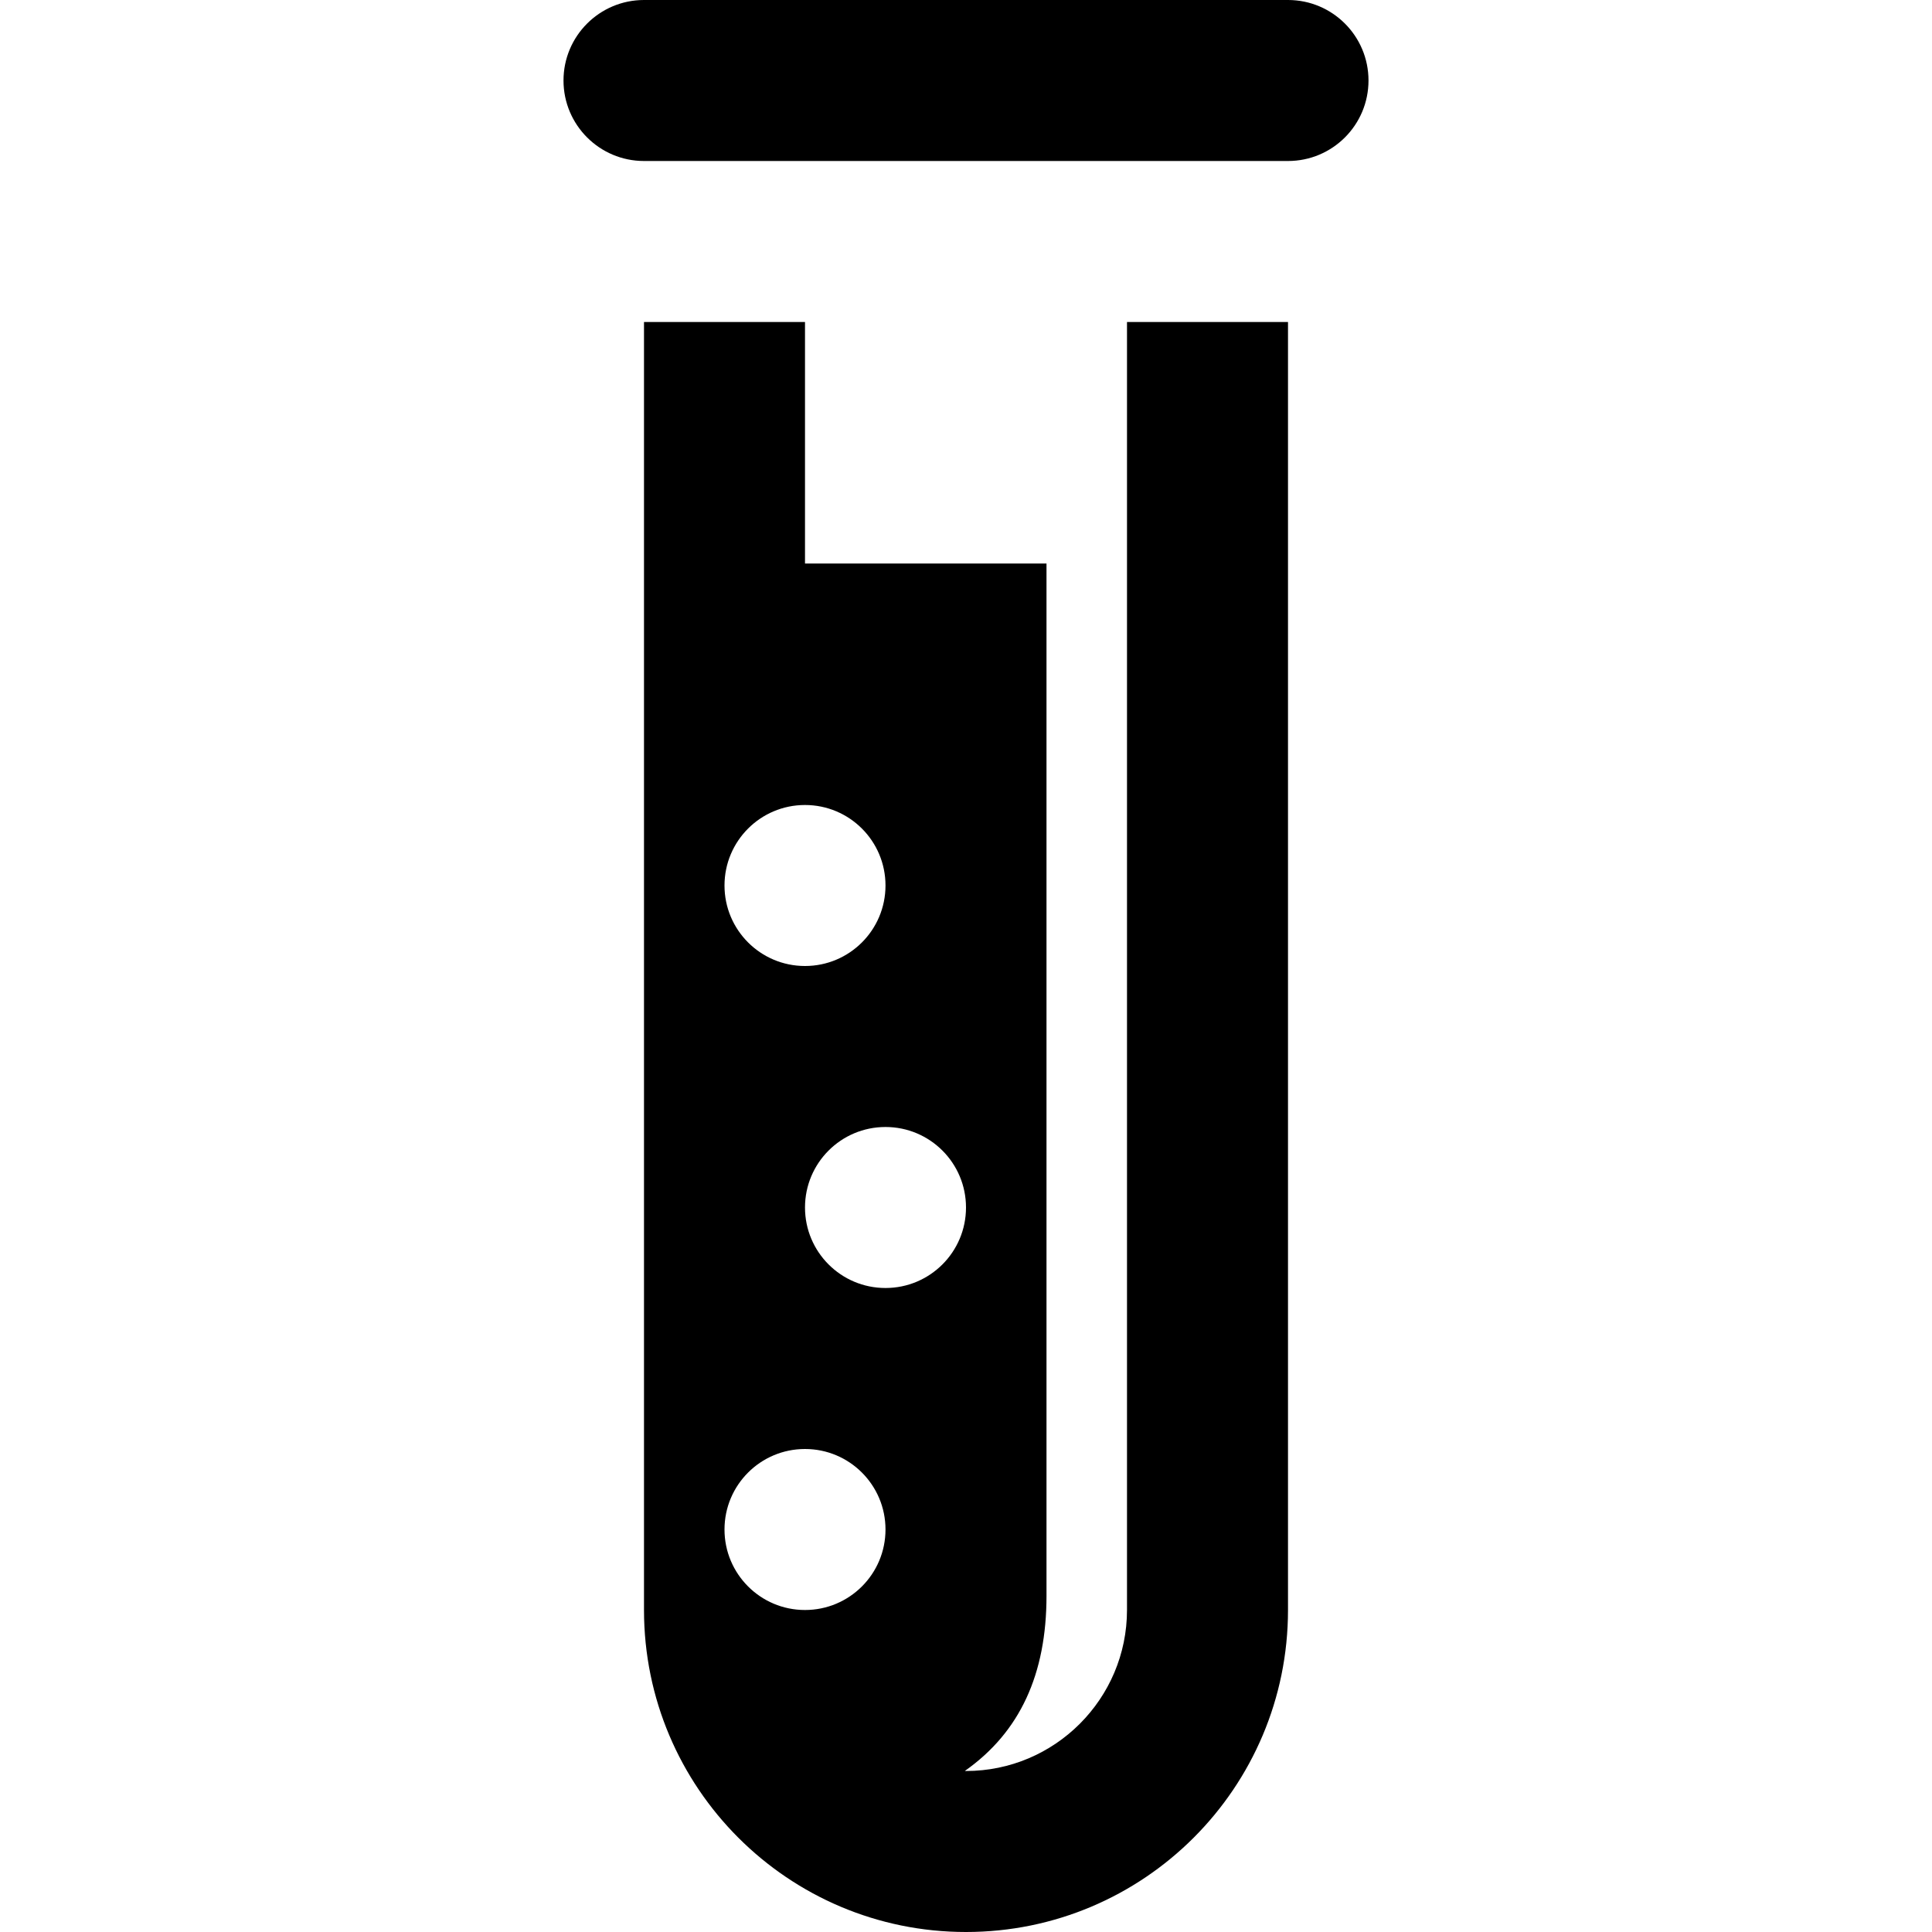
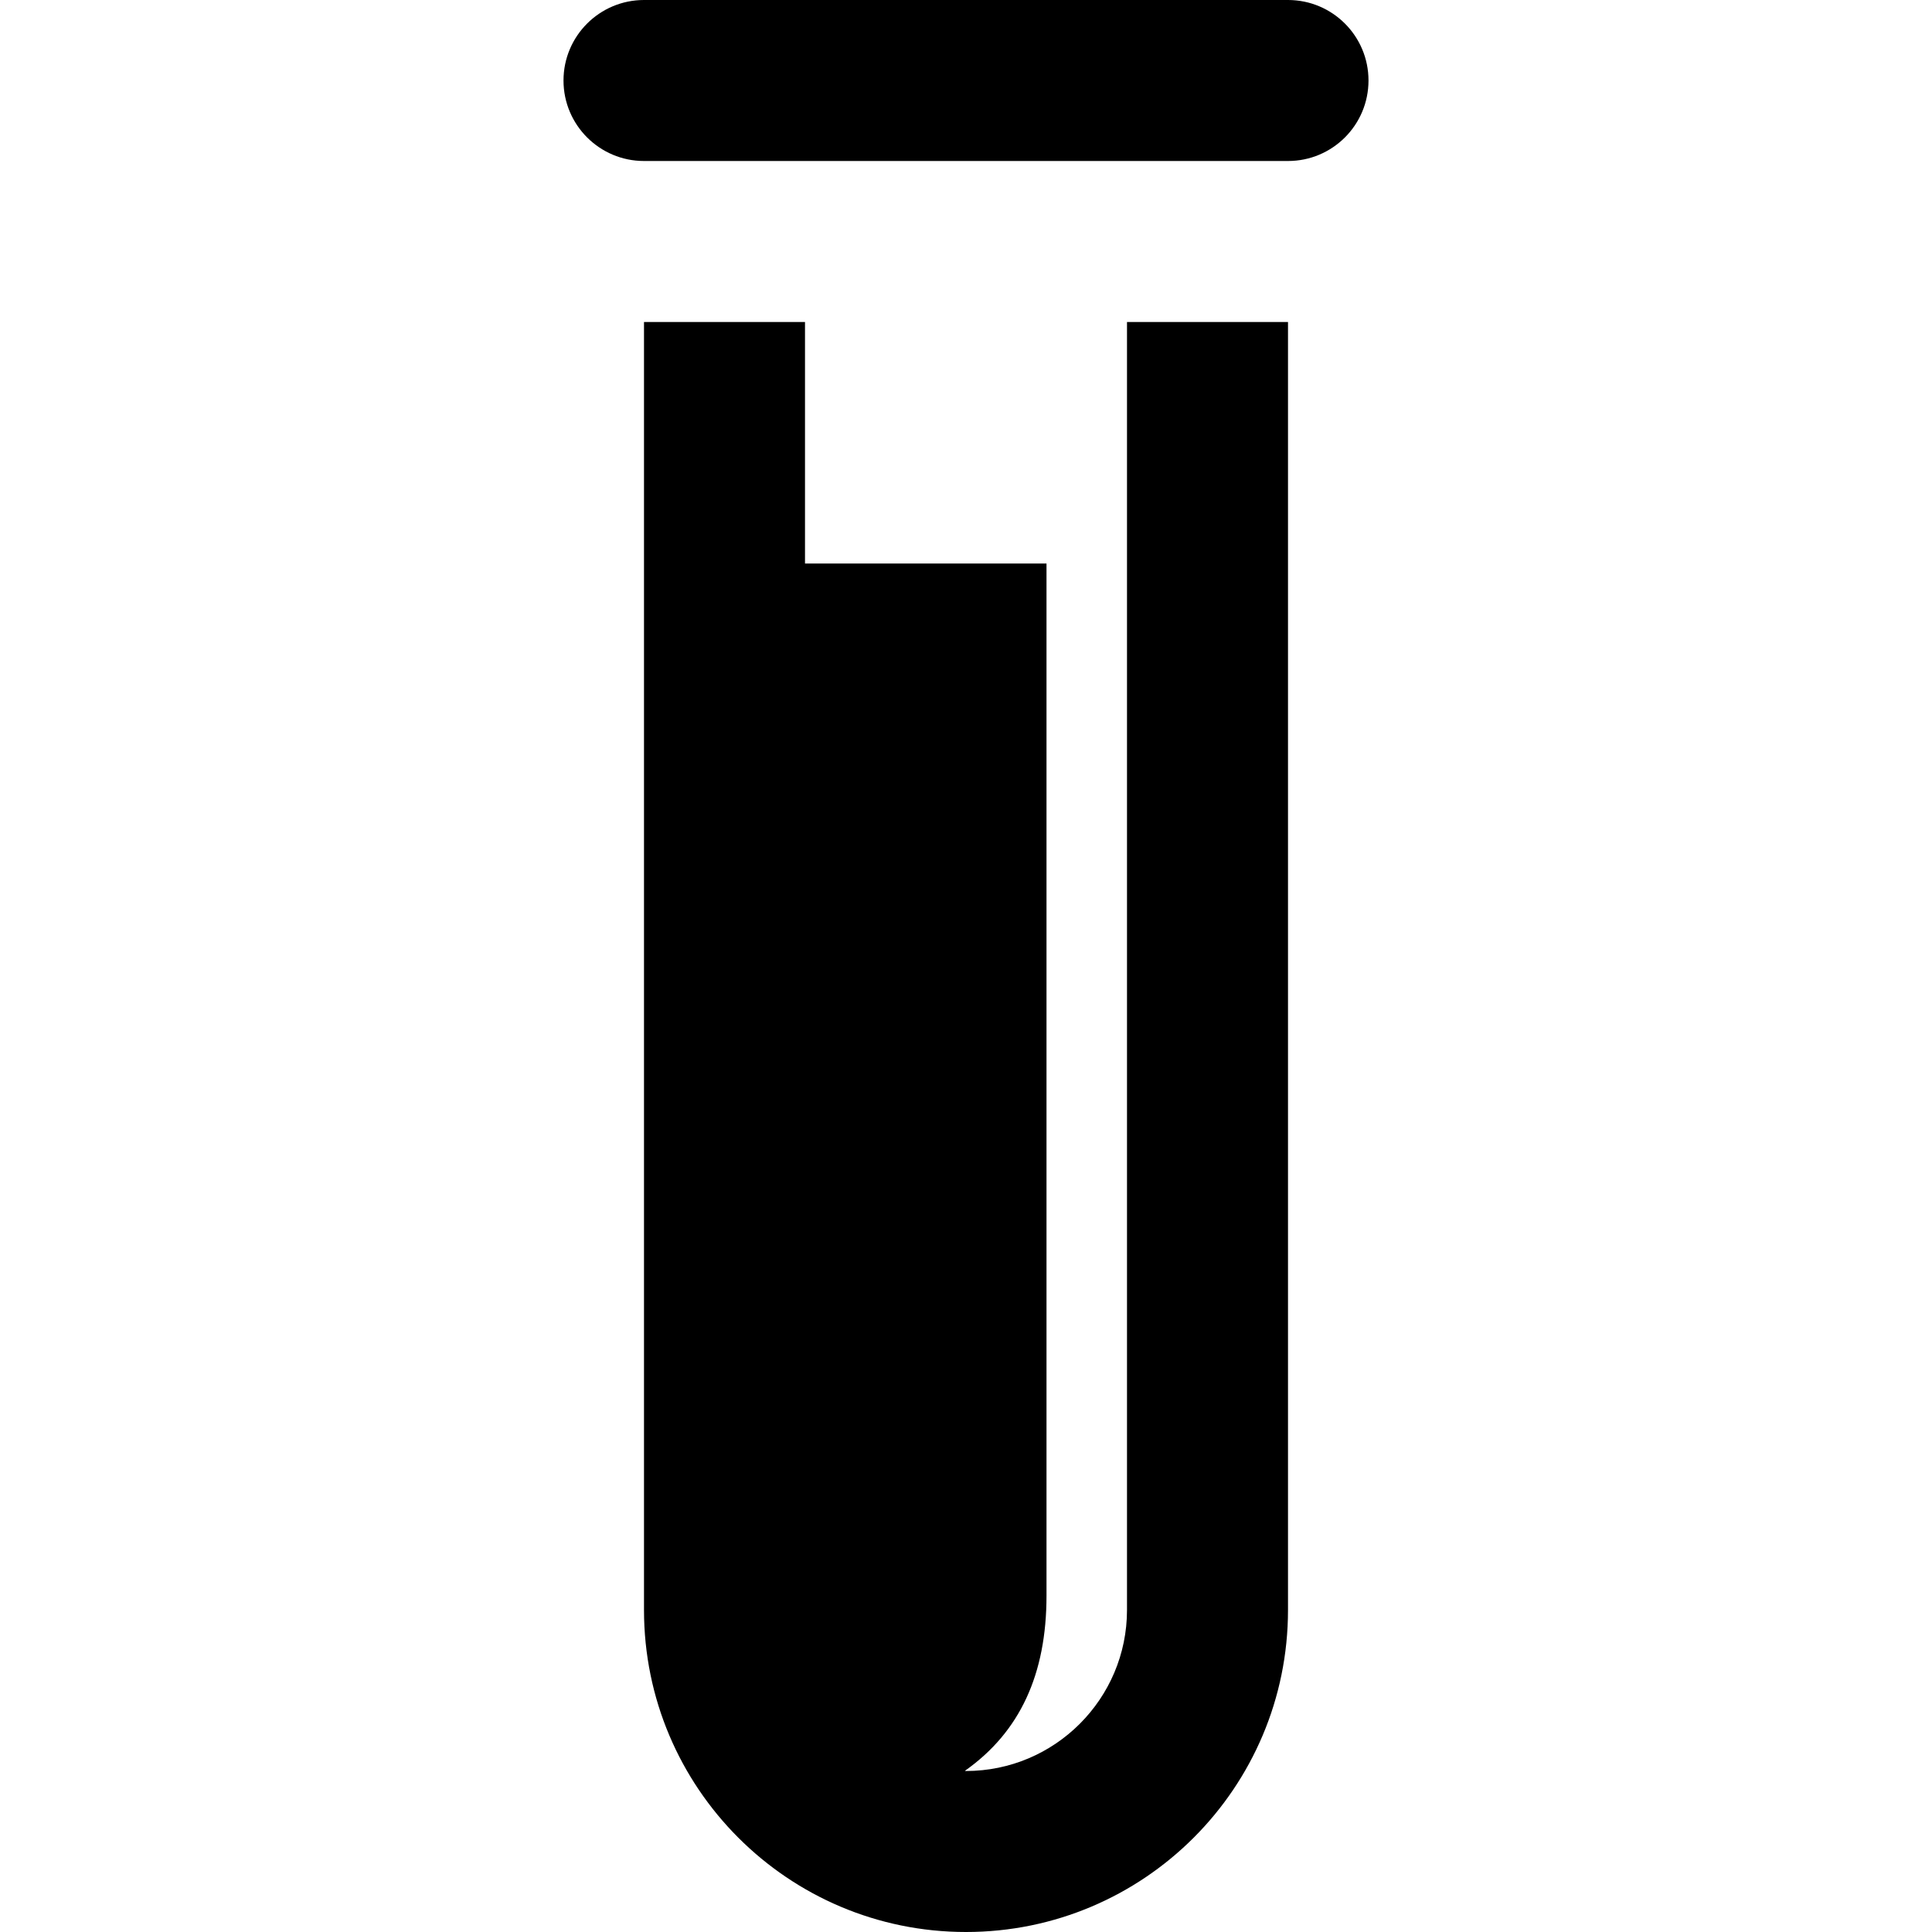
<svg xmlns="http://www.w3.org/2000/svg" width="24" height="24" viewBox="0 0 24 24">
-   <path stroke="dark" d="M14 20c0 1.103-.897 2-2 2l-.014-.001c.686-.483 1.014-1.203 1.014-2.176v-12.823h-3v-3h-2v16c0 2.209 1.791 4 4 4s4-1.791 4-4v-16h-2v16zm-4-10c.553 0 1 .448 1 1s-.447 1-1 1-1-.448-1-1 .447-1 1-1zm0 10c-.553 0-1-.448-1-1s.447-1 1-1 1 .448 1 1-.447 1-1 1zm1-4c-.553 0-1-.448-1-1s.447-1 1-1 1 .448 1 1-.447 1-1 1zm6-15c0 .552-.447 1-1 1h-8c-.552 0-1-.448-1-1s.448-1 1-1h8c.553 0 1 .448 1 1z" />
+   <path stroke="dark" d="M14 4h2v16c0 2.209-1.791 4-4 4s-4-1.791-4-4v-16h2v3h3v12.823c0 .973-.328 1.692-1.014 2.175l.014.002c1.103 0 2-.897 2-2v-16zm2-4h-8c-.552 0-1 .448-1 1s.448 1 1 1h8c.553 0 1-.448 1-1s-.447-1-1-1z" />
</svg>
